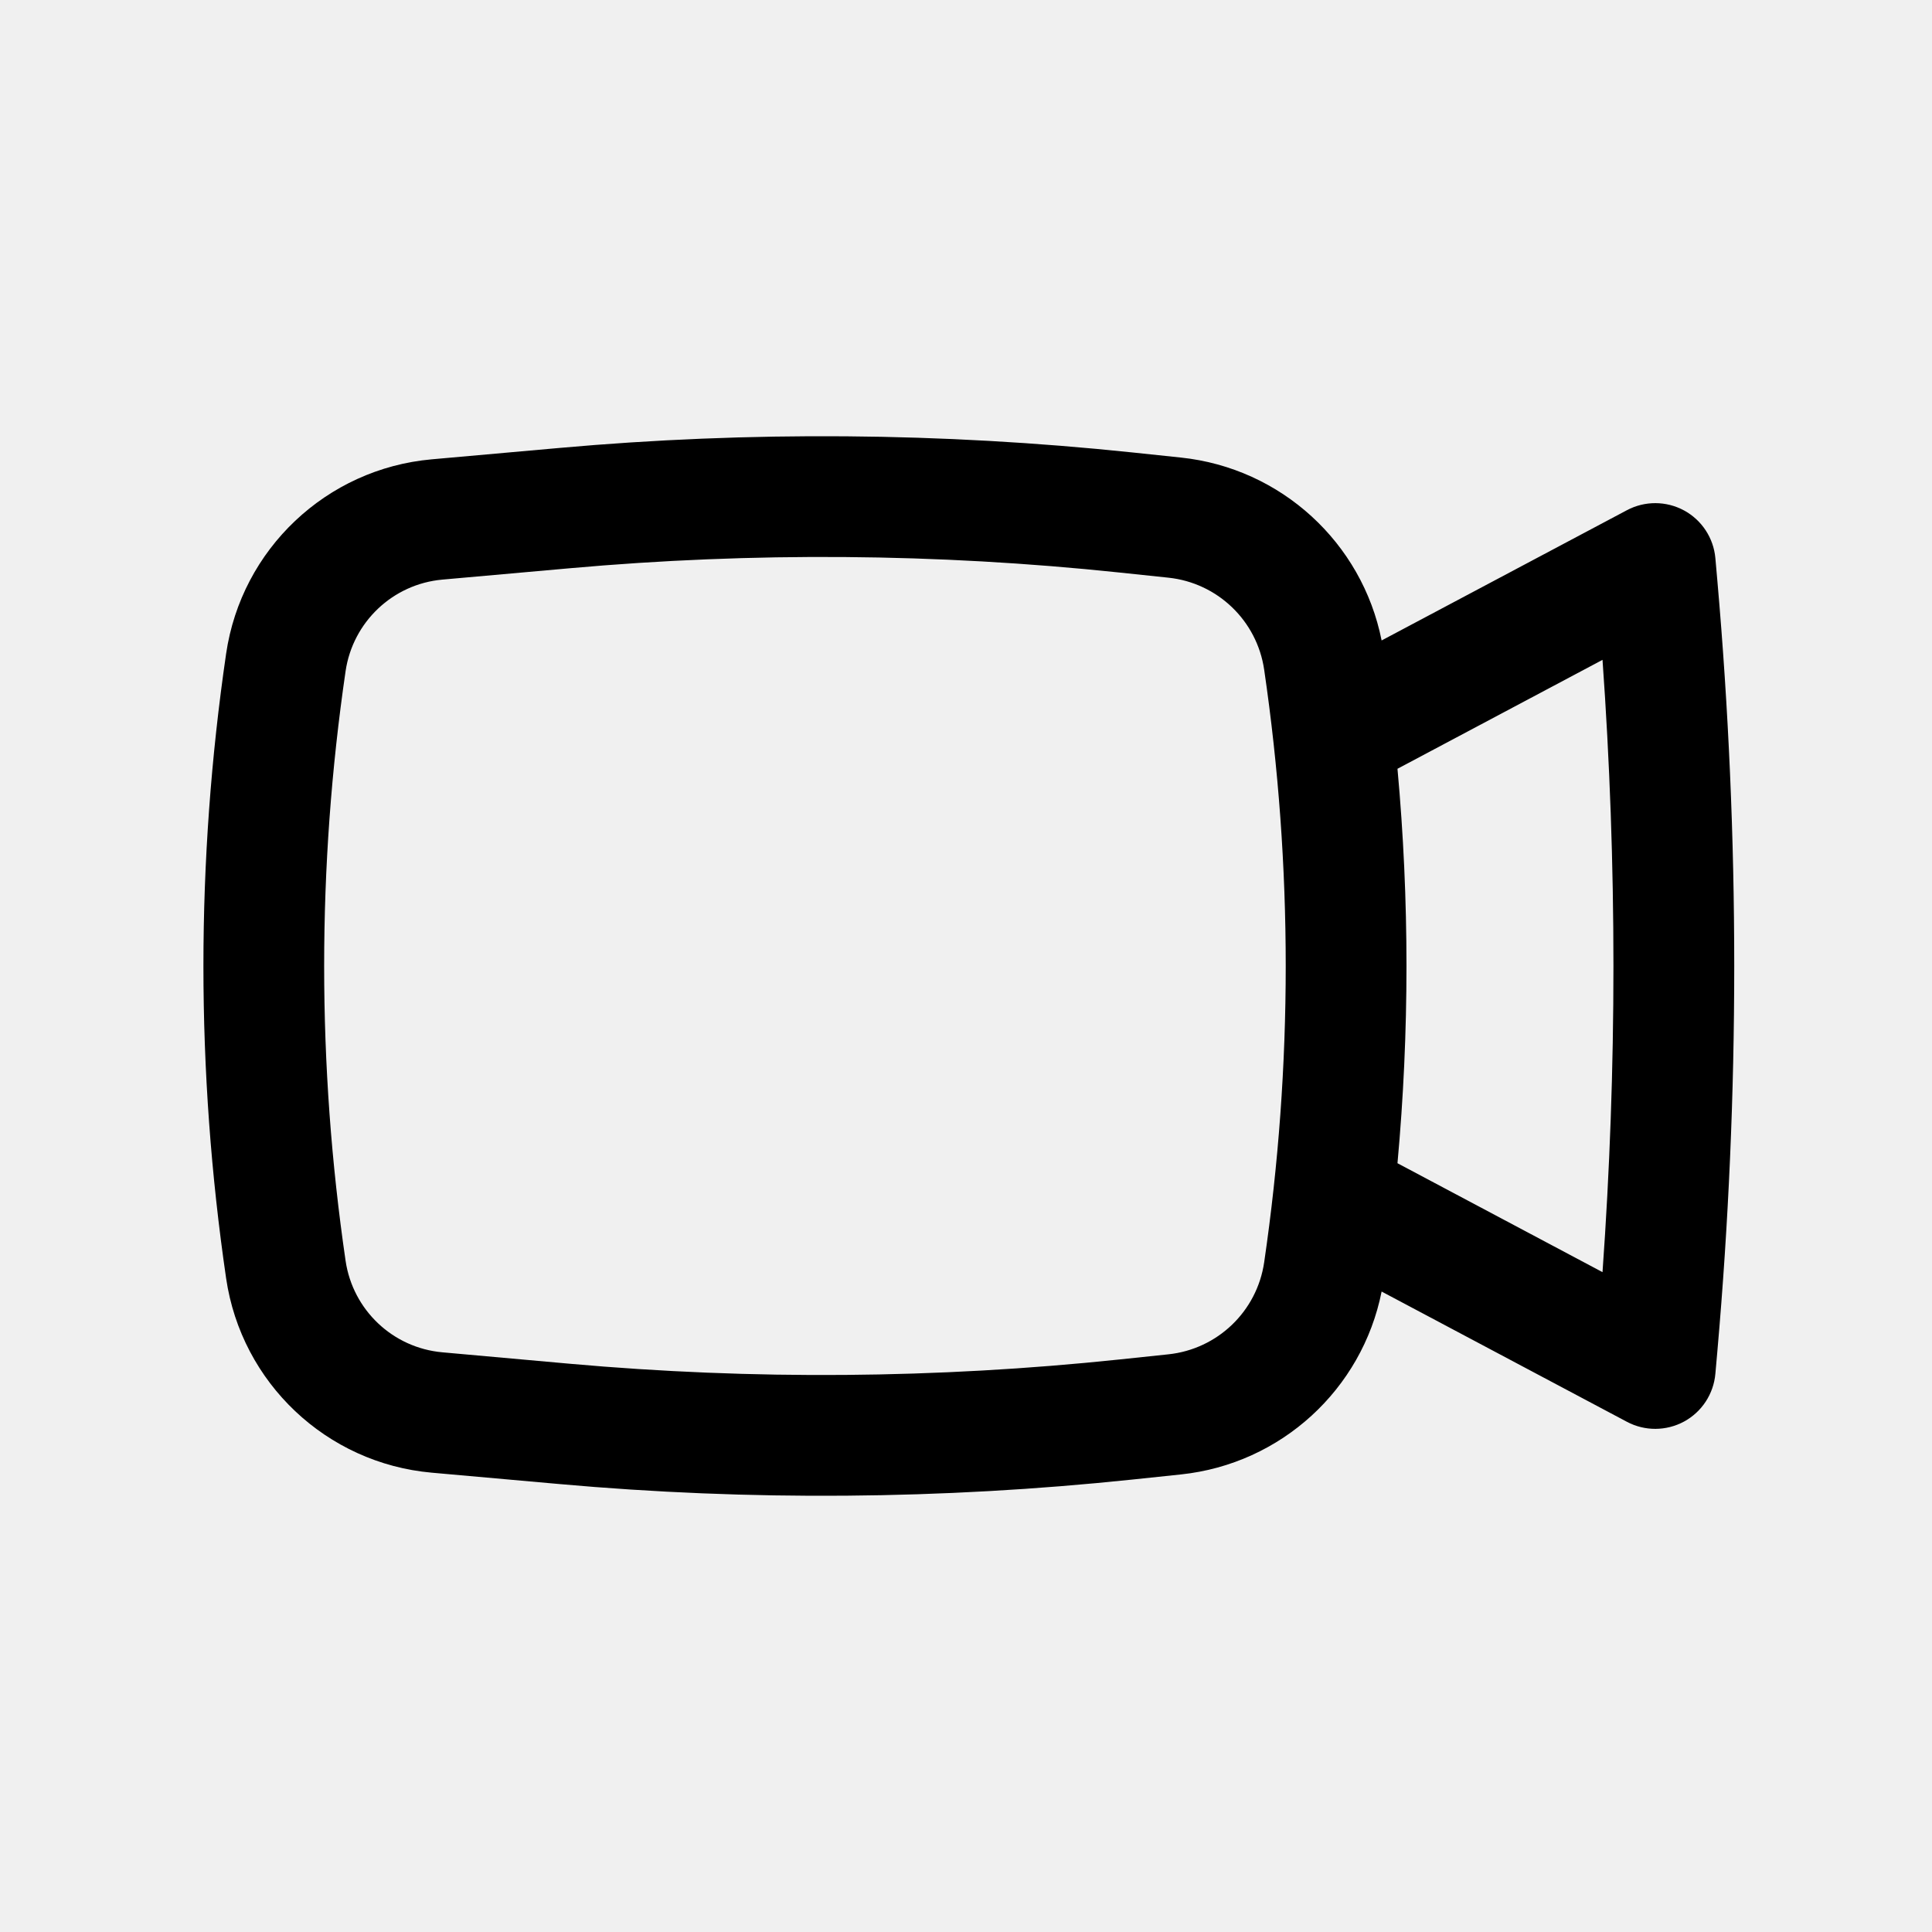
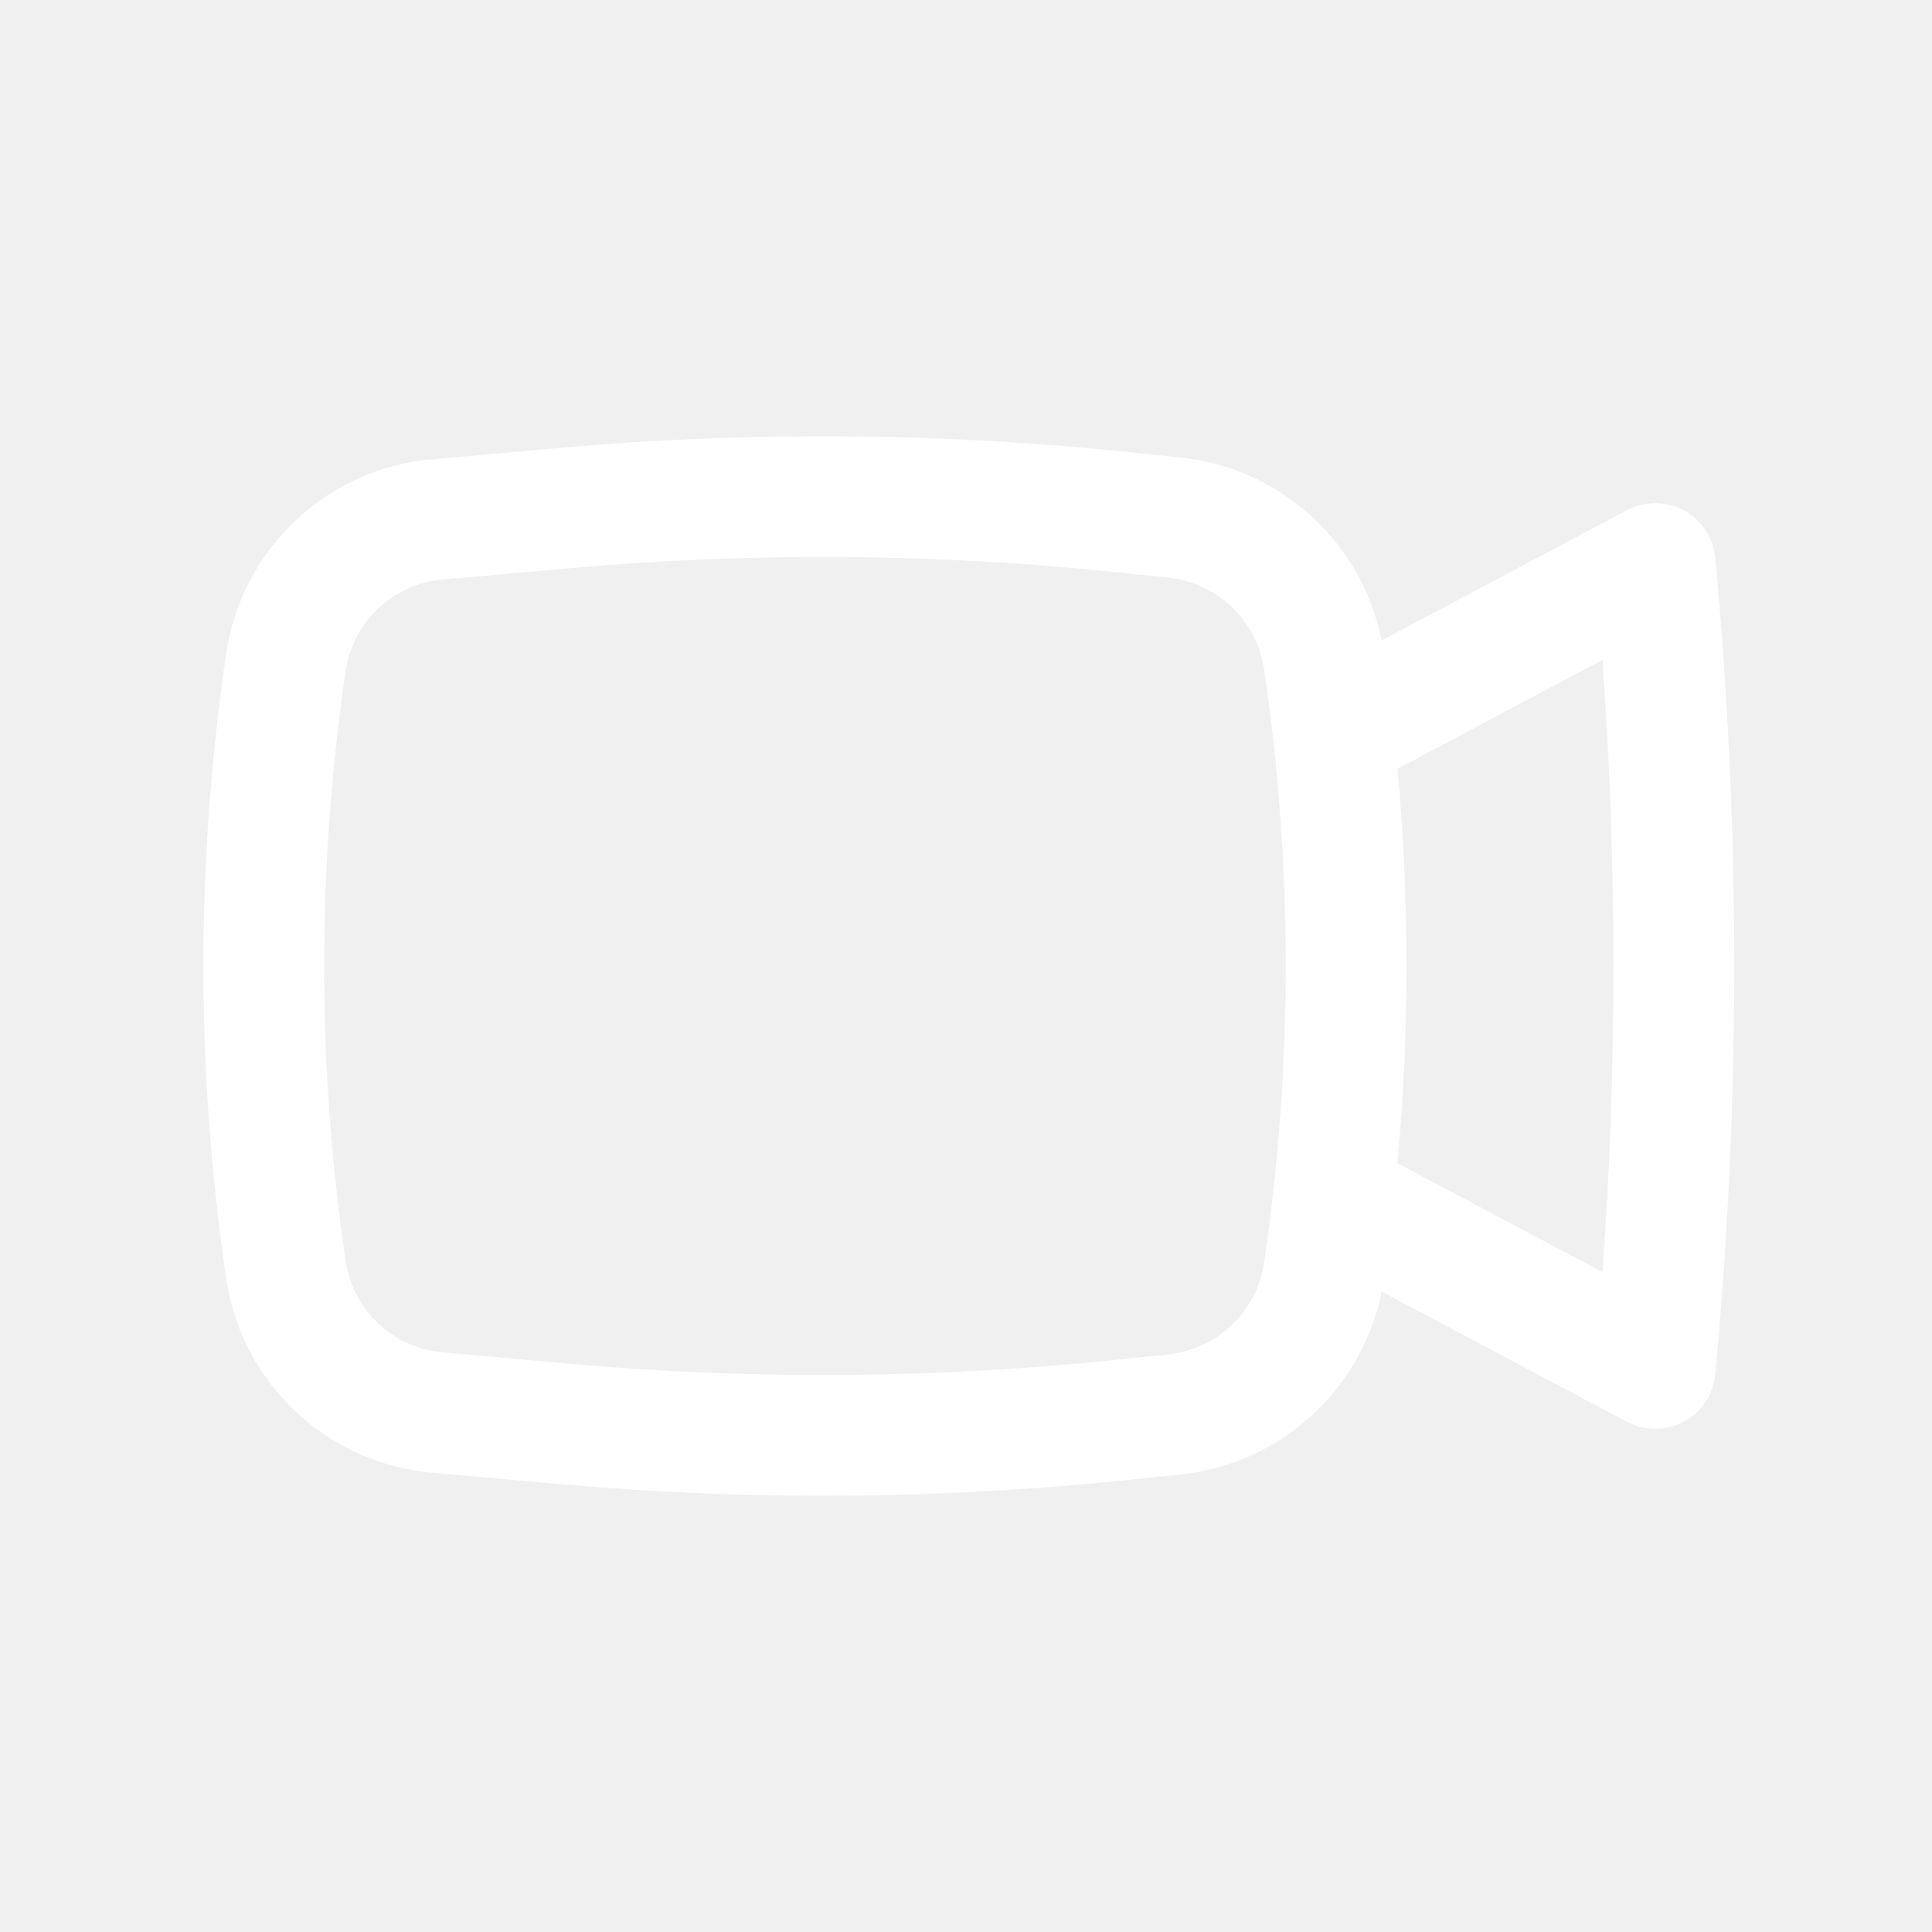
<svg xmlns="http://www.w3.org/2000/svg" width="24px" height="24px" viewBox="0 0 24 24" fill="none">
-   <path fill-rule="evenodd" clip-rule="evenodd" d="M14.062 5.62C11.697 5.372 9.313 5.353 6.944 5.565L5.362 5.706C4.055 5.823 2.999 6.822 2.809 8.12C2.433 10.693 2.433 13.307 2.809 15.88C2.999 17.178 4.055 18.177 5.362 18.294L6.944 18.435C9.313 18.647 11.697 18.628 14.062 18.38L14.67 18.316C15.914 18.185 16.921 17.259 17.163 16.044L20.21 17.662C20.432 17.78 20.698 17.779 20.92 17.659C21.141 17.539 21.287 17.316 21.309 17.065L21.334 16.782C21.613 13.6 21.613 10.4 21.334 7.218L21.309 6.934C21.287 6.684 21.141 6.461 20.92 6.341C20.698 6.221 20.432 6.22 20.21 6.338L17.163 7.956C16.921 6.741 15.914 5.815 14.67 5.684L14.062 5.62ZM7.078 7.059C9.35 6.856 11.637 6.873 13.905 7.112L14.513 7.176C15.125 7.24 15.615 7.711 15.704 8.319C16.061 10.76 16.061 13.24 15.704 15.681C15.615 16.289 15.125 16.76 14.513 16.824L13.905 16.888C11.637 17.126 9.35 17.144 7.078 16.941L5.496 16.799C4.88 16.744 4.383 16.274 4.293 15.662C3.938 13.234 3.938 10.766 4.293 8.337C4.383 7.726 4.88 7.255 5.496 7.2L7.078 7.059ZM17.36 9.55C17.509 11.18 17.509 12.82 17.36 14.45L19.907 15.803C20.088 13.271 20.088 10.729 19.907 8.197L17.36 9.55Z" fill="black" />
+   <path fill-rule="evenodd" clip-rule="evenodd" d="M14.062 5.62C11.697 5.372 9.313 5.353 6.944 5.565L5.362 5.706C4.055 5.823 2.999 6.822 2.809 8.12C2.433 10.693 2.433 13.307 2.809 15.88C2.999 17.178 4.055 18.177 5.362 18.294L6.944 18.435C9.313 18.647 11.697 18.628 14.062 18.38L14.67 18.316C15.914 18.185 16.921 17.259 17.163 16.044L20.21 17.662C20.432 17.78 20.698 17.779 20.92 17.659C21.141 17.539 21.287 17.316 21.309 17.065L21.334 16.782C21.613 13.6 21.613 10.4 21.334 7.218L21.309 6.934C21.287 6.684 21.141 6.461 20.92 6.341C20.698 6.221 20.432 6.22 20.21 6.338L17.163 7.956C16.921 6.741 15.914 5.815 14.67 5.684L14.062 5.62ZM7.078 7.059C9.35 6.856 11.637 6.873 13.905 7.112L14.513 7.176C15.125 7.24 15.615 7.711 15.704 8.319C16.061 10.76 16.061 13.24 15.704 15.681C15.615 16.289 15.125 16.76 14.513 16.824L13.905 16.888C11.637 17.126 9.35 17.144 7.078 16.941L5.496 16.799C4.88 16.744 4.383 16.274 4.293 15.662C3.938 13.234 3.938 10.766 4.293 8.337C4.383 7.726 4.88 7.255 5.496 7.2L7.078 7.059ZM17.36 9.55C17.509 11.18 17.509 12.82 17.36 14.45L19.907 15.803C20.088 13.271 20.088 10.729 19.907 8.197L17.36 9.55Z" fill="white" />
</svg>
